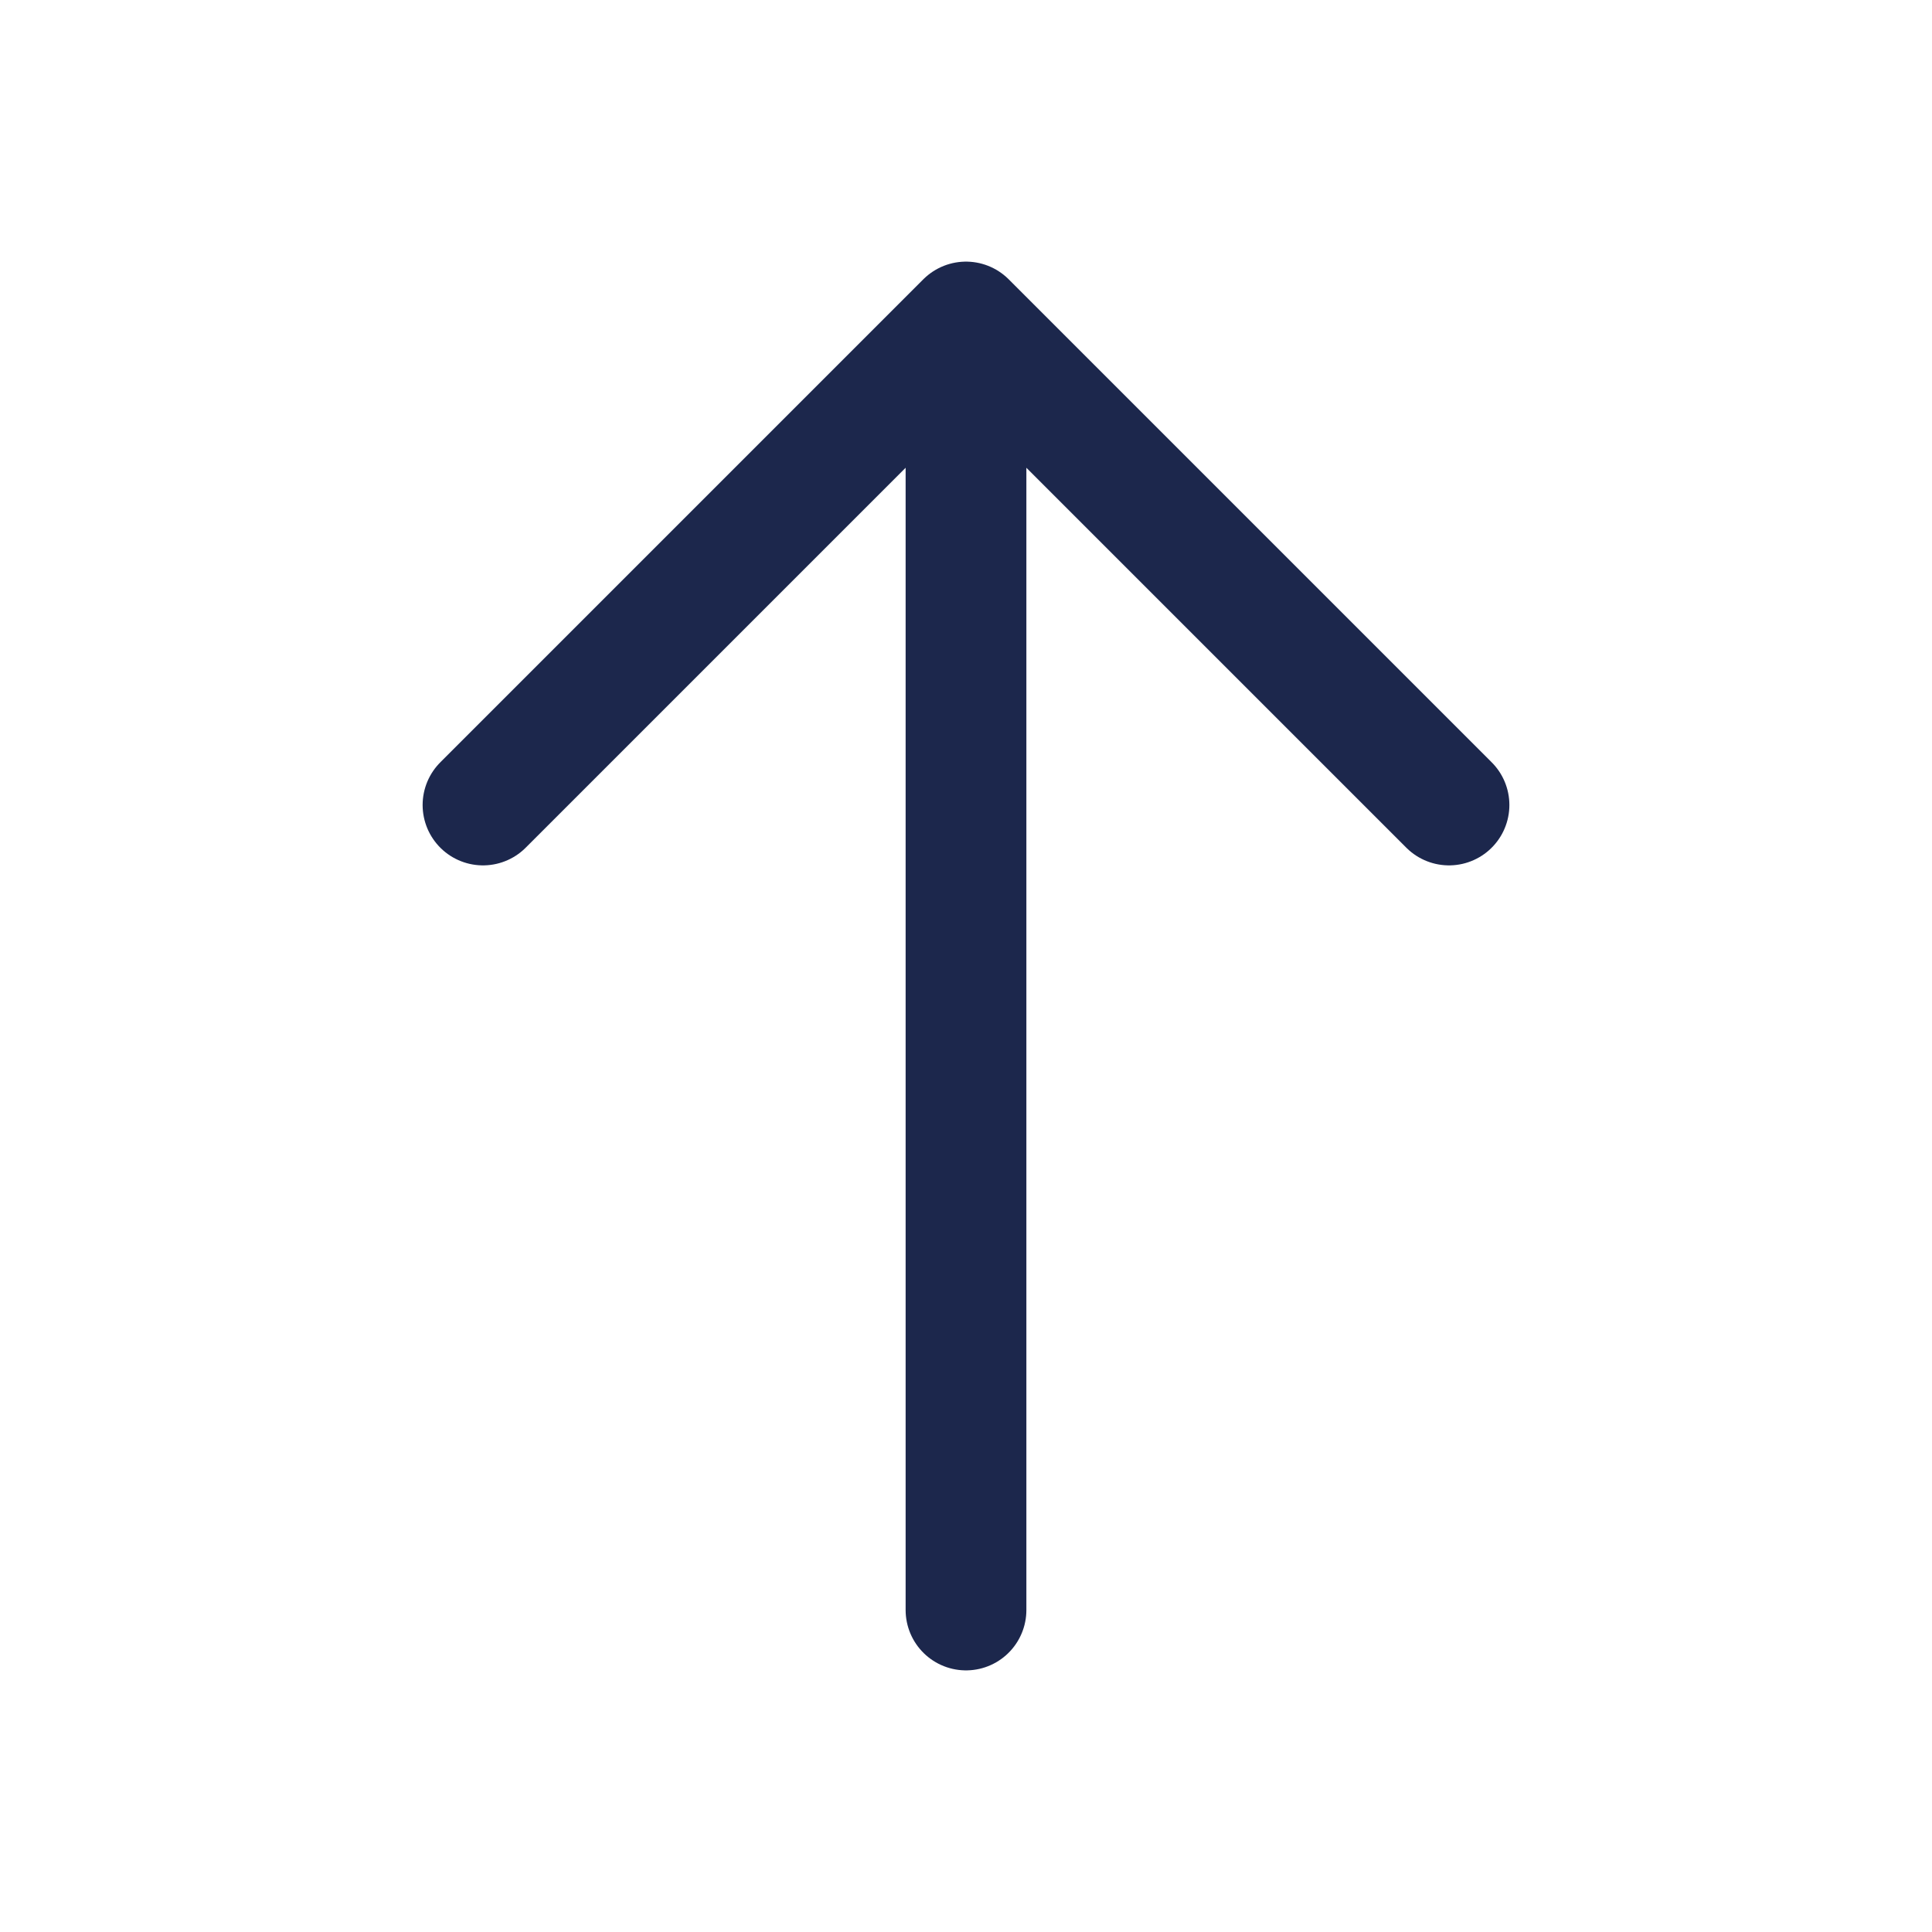
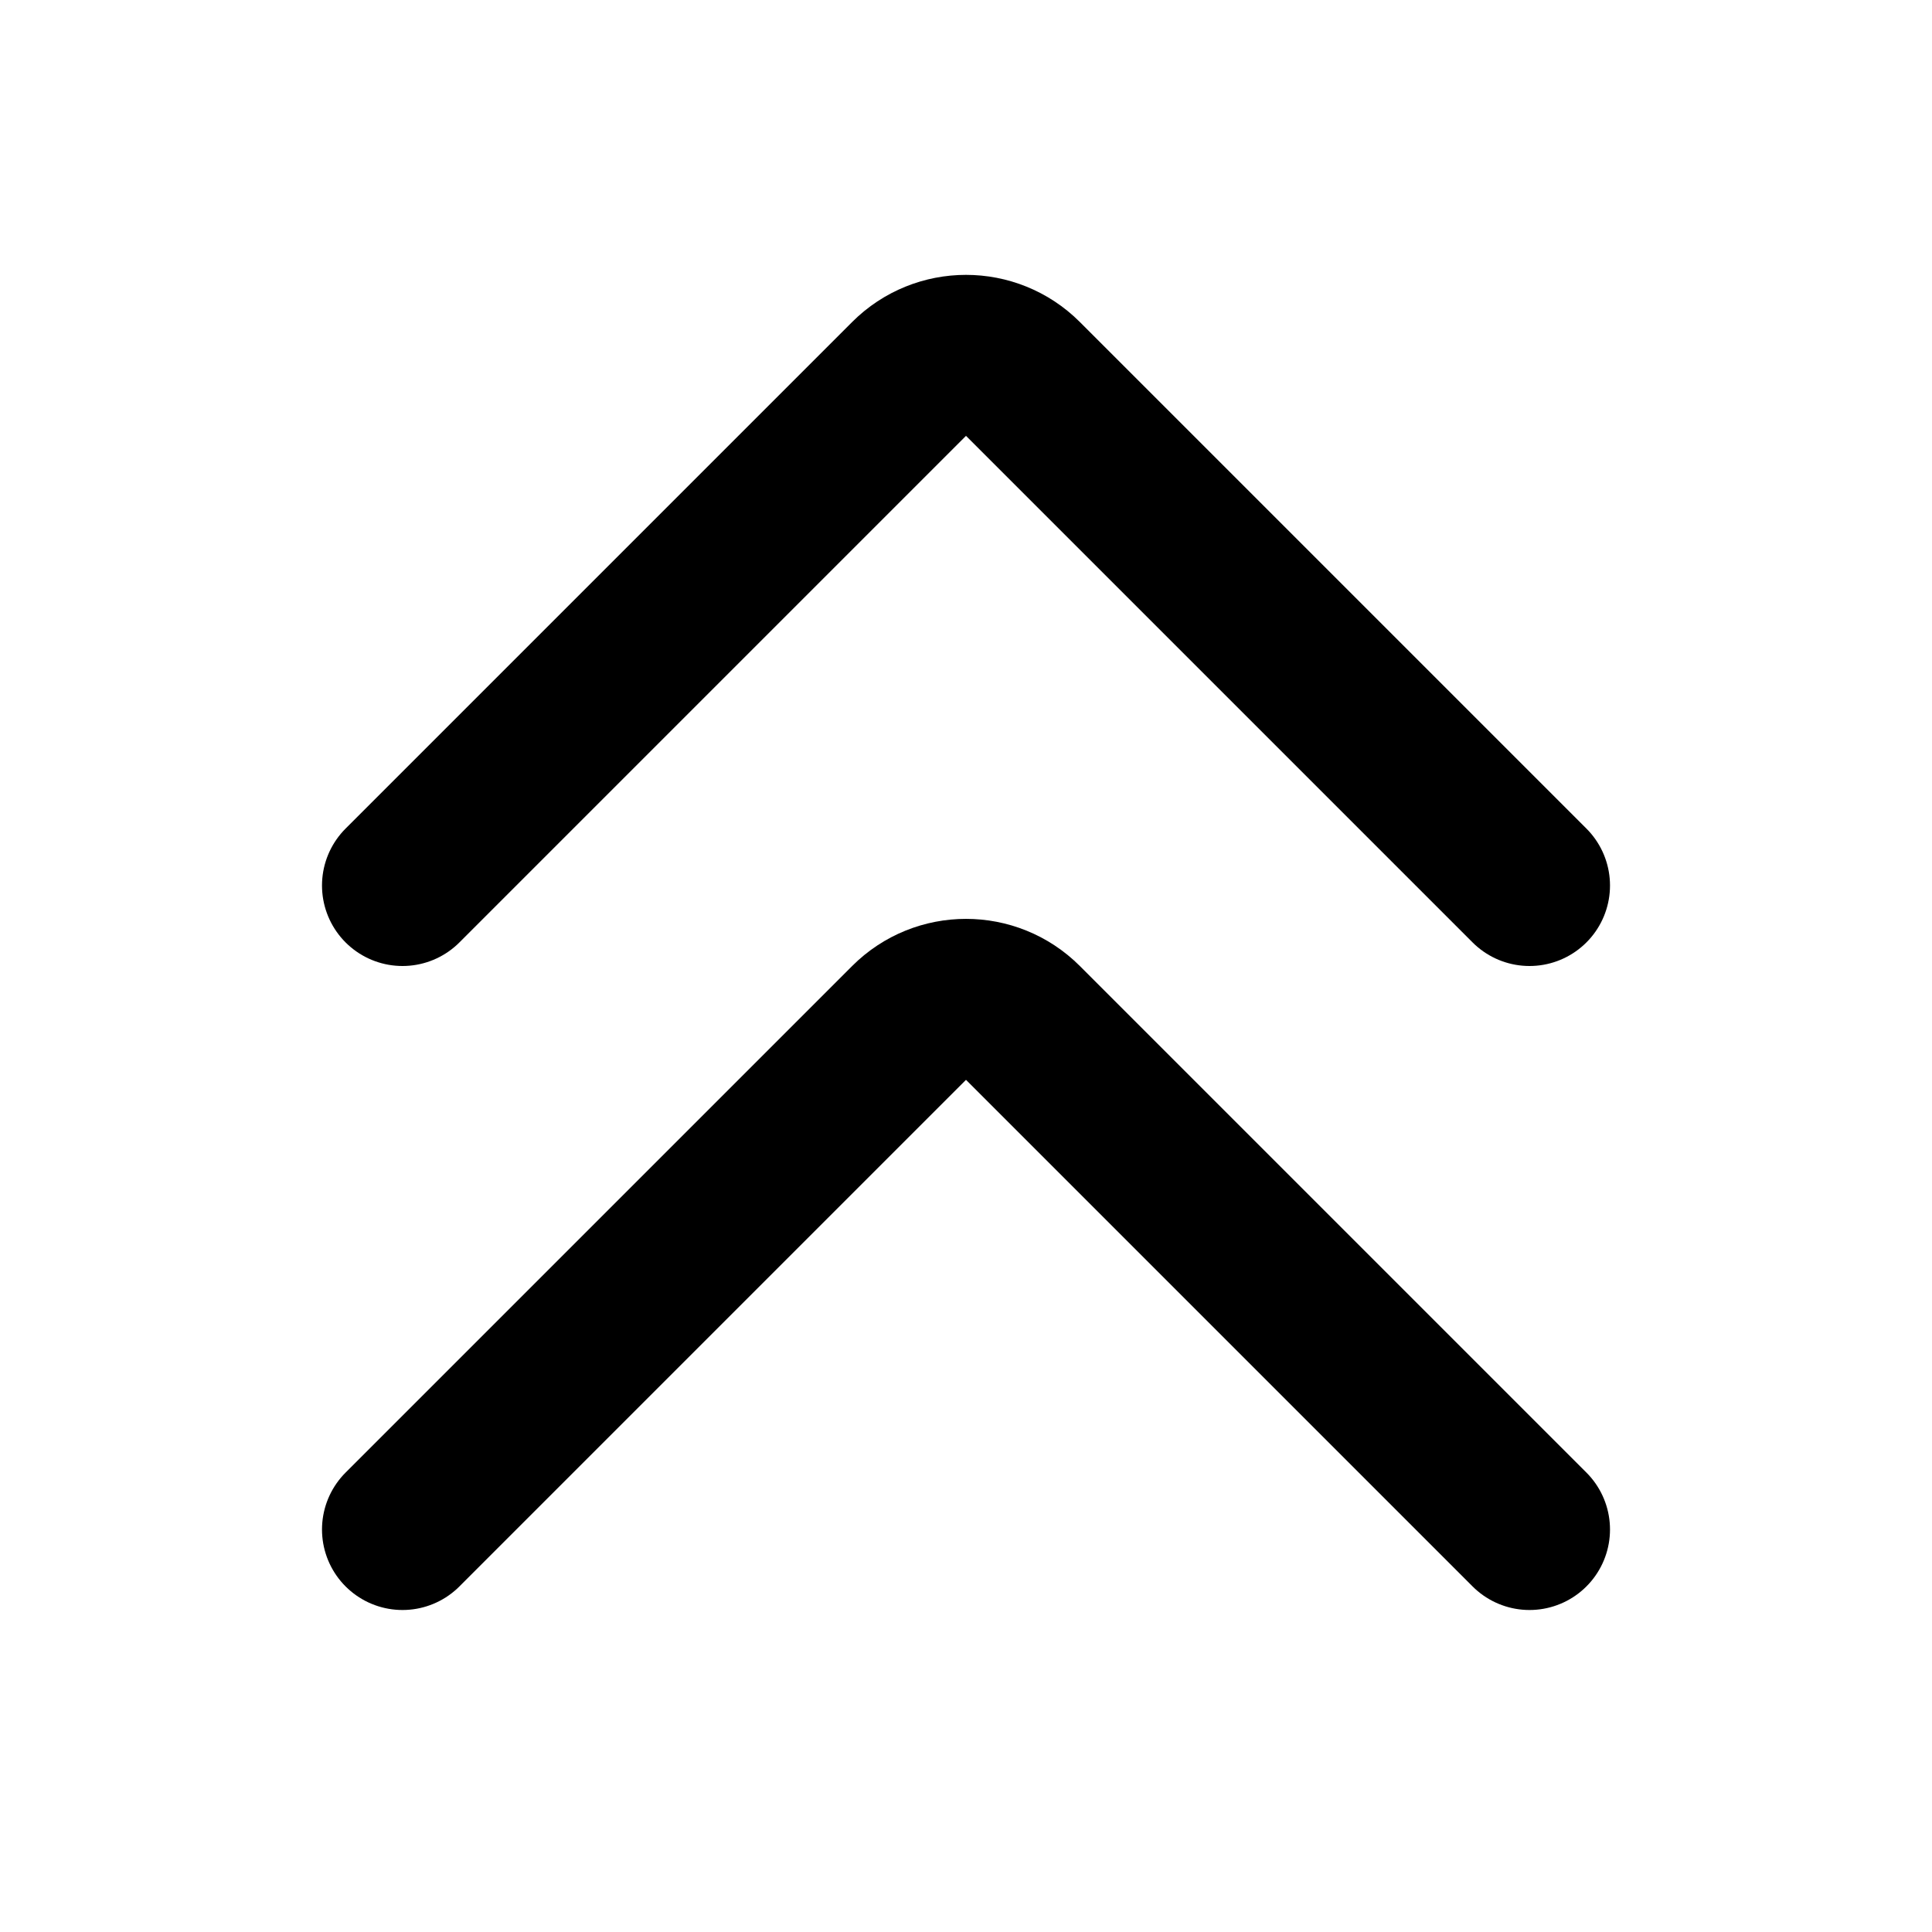
<svg xmlns="http://www.w3.org/2000/svg" viewBox="0 0 24 24" fill="none">
  <g id="SVGRepo_bgCarrier" stroke-width="0" />
  <g id="SVGRepo_tracerCarrier" stroke-linecap="round" stroke-linejoin="round" />
  <g id="SVGRepo_iconCarrier">
-     <path d="M12 20L12 4M12 4L18 10M12 4L6 10" stroke="#1C274C" stroke-width="1.5" stroke-linecap="round" stroke-linejoin="round" />
+     <path d="M5 19L11.293 12.707C11.683 12.317 12.317 12.317 12.707 12.707L19 19" stroke="#000000" stroke-width="2" stroke-linecap="round" stroke-linejoin="round" />
+     <path d="M5 11L11.293 4.707C11.683 4.317 12.317 4.317 12.707 4.707L19 11" stroke="#000000" stroke-width="2" stroke-linecap="round" stroke-linejoin="round" />
  </g>
</svg>
